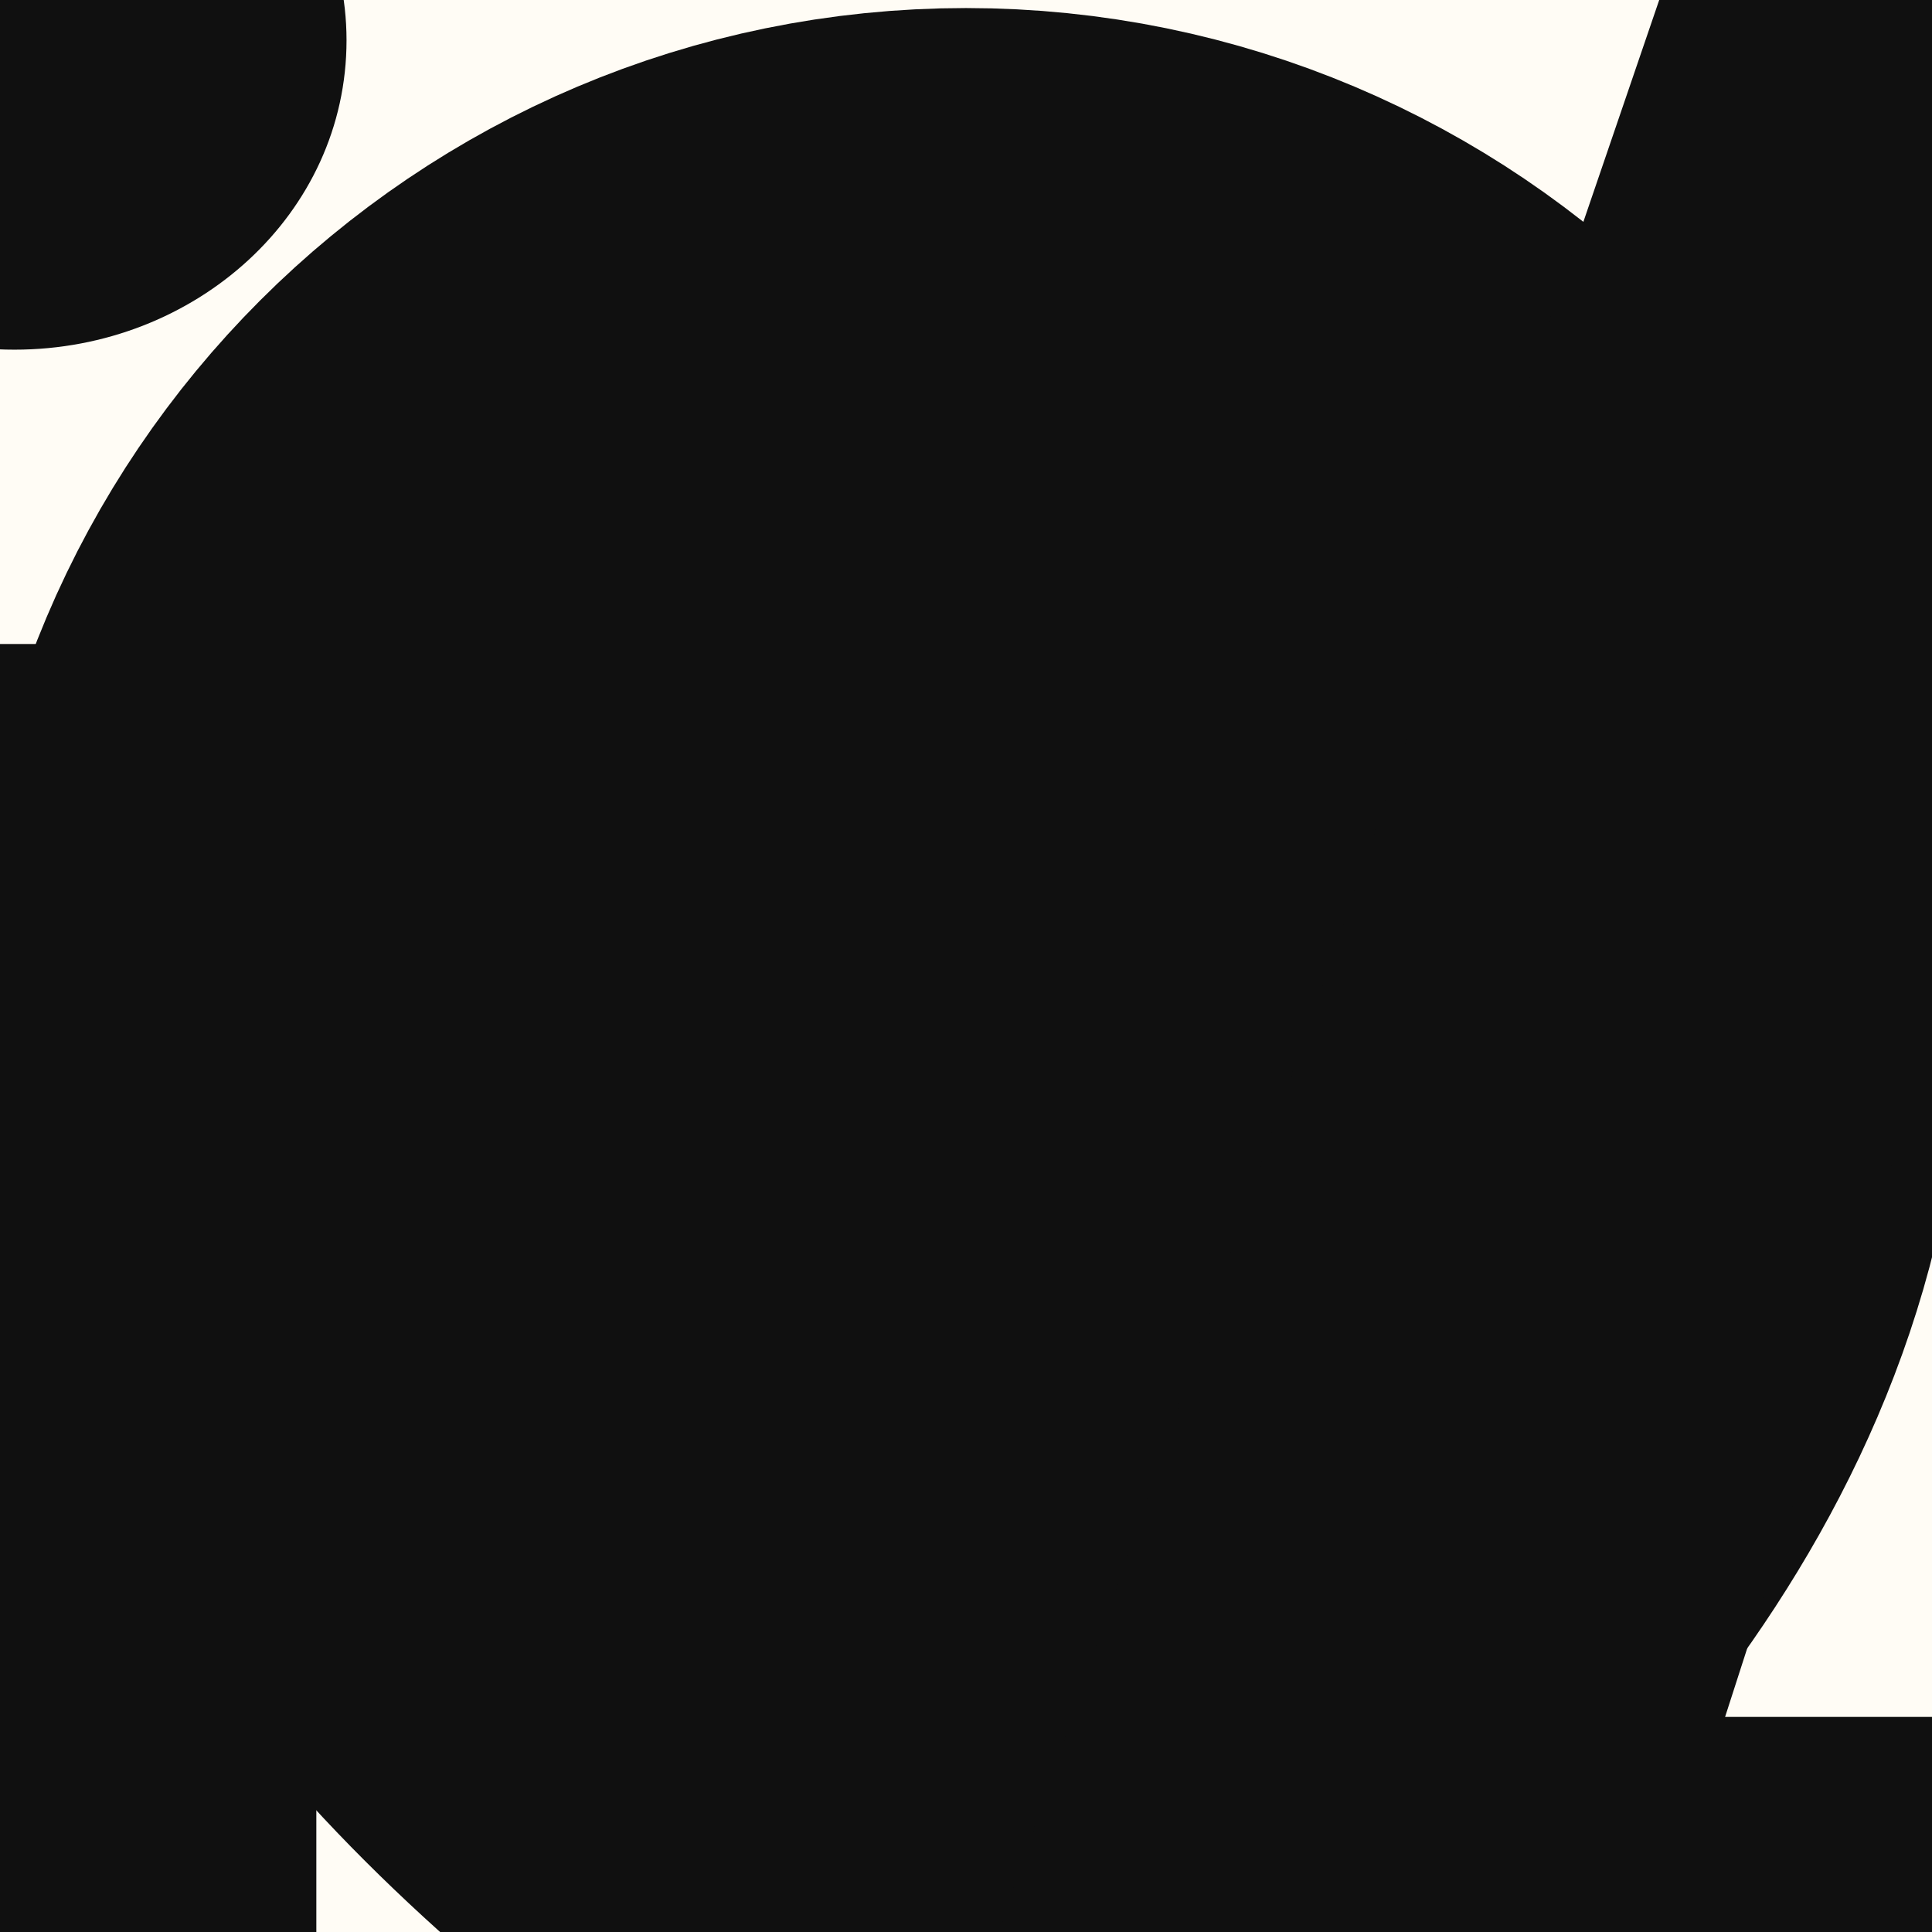
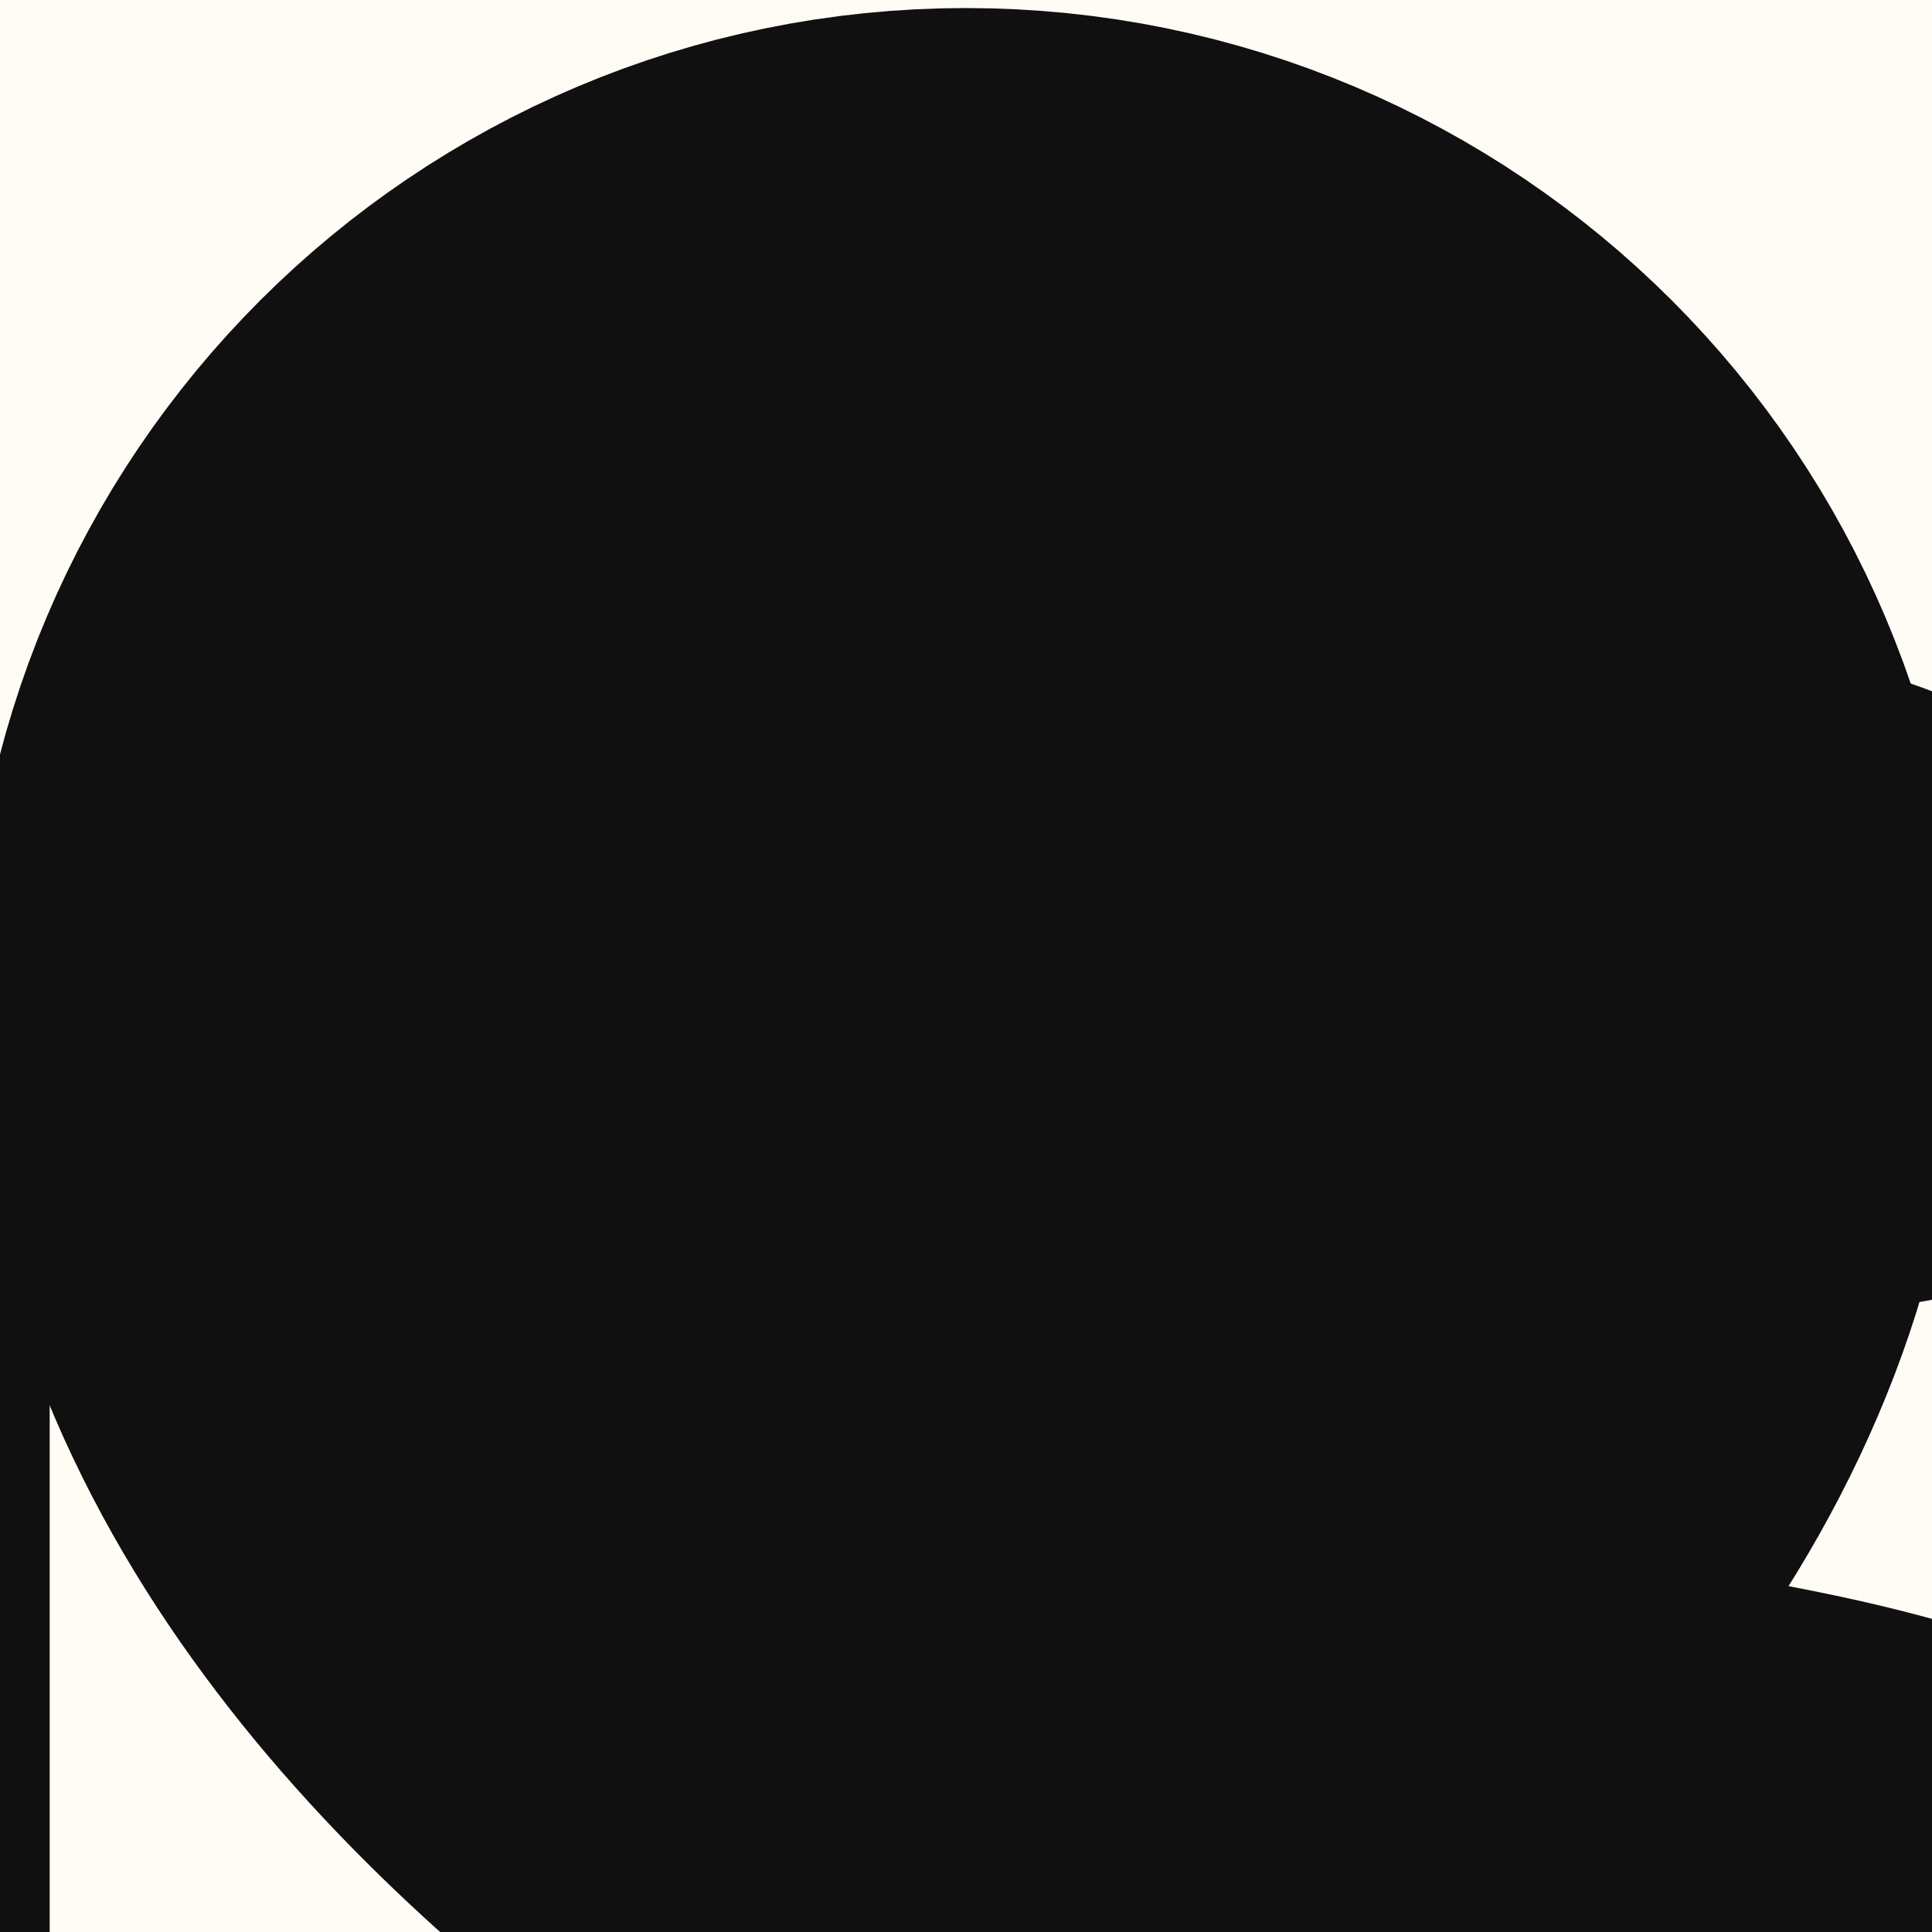
<svg xmlns="http://www.w3.org/2000/svg" width="320" height="320" viewBox="0 0 24 24" fill="none">
  <rect width="320" height="320" fill="#FFFCF5" />
  <rect x="64" y="64" width="192" height="192" rx="32" fill="#FFC107" />
  <path d="M12 21c-3.5-2.4-6-5.4-6-8.5A6 6 0 0 1 12 6.5a6 6 0 0 1 6 6c0 3.1-2.5 6.1-6 8.5Z" stroke="#101010" stroke-width="12.8" fill="none" />
  <path d="M12 6.5v14.5" stroke="#101010" stroke-width="12.8" />
-   <text x="50%" y="70%" dominant-baseline="middle" text-anchor="middle" font-family="Inter, sans-serif" font-size="51.2" font-weight="bold" fill="#101010">MoiApp</text>
+   <text x="50%" y="70%" dominant-baseline="middle" text-anchor="middle" font-family="Inter, sans-serif" font-size="51.2" font-weight="bold" fill="#101010">Moi PassBook</text>
</svg>
